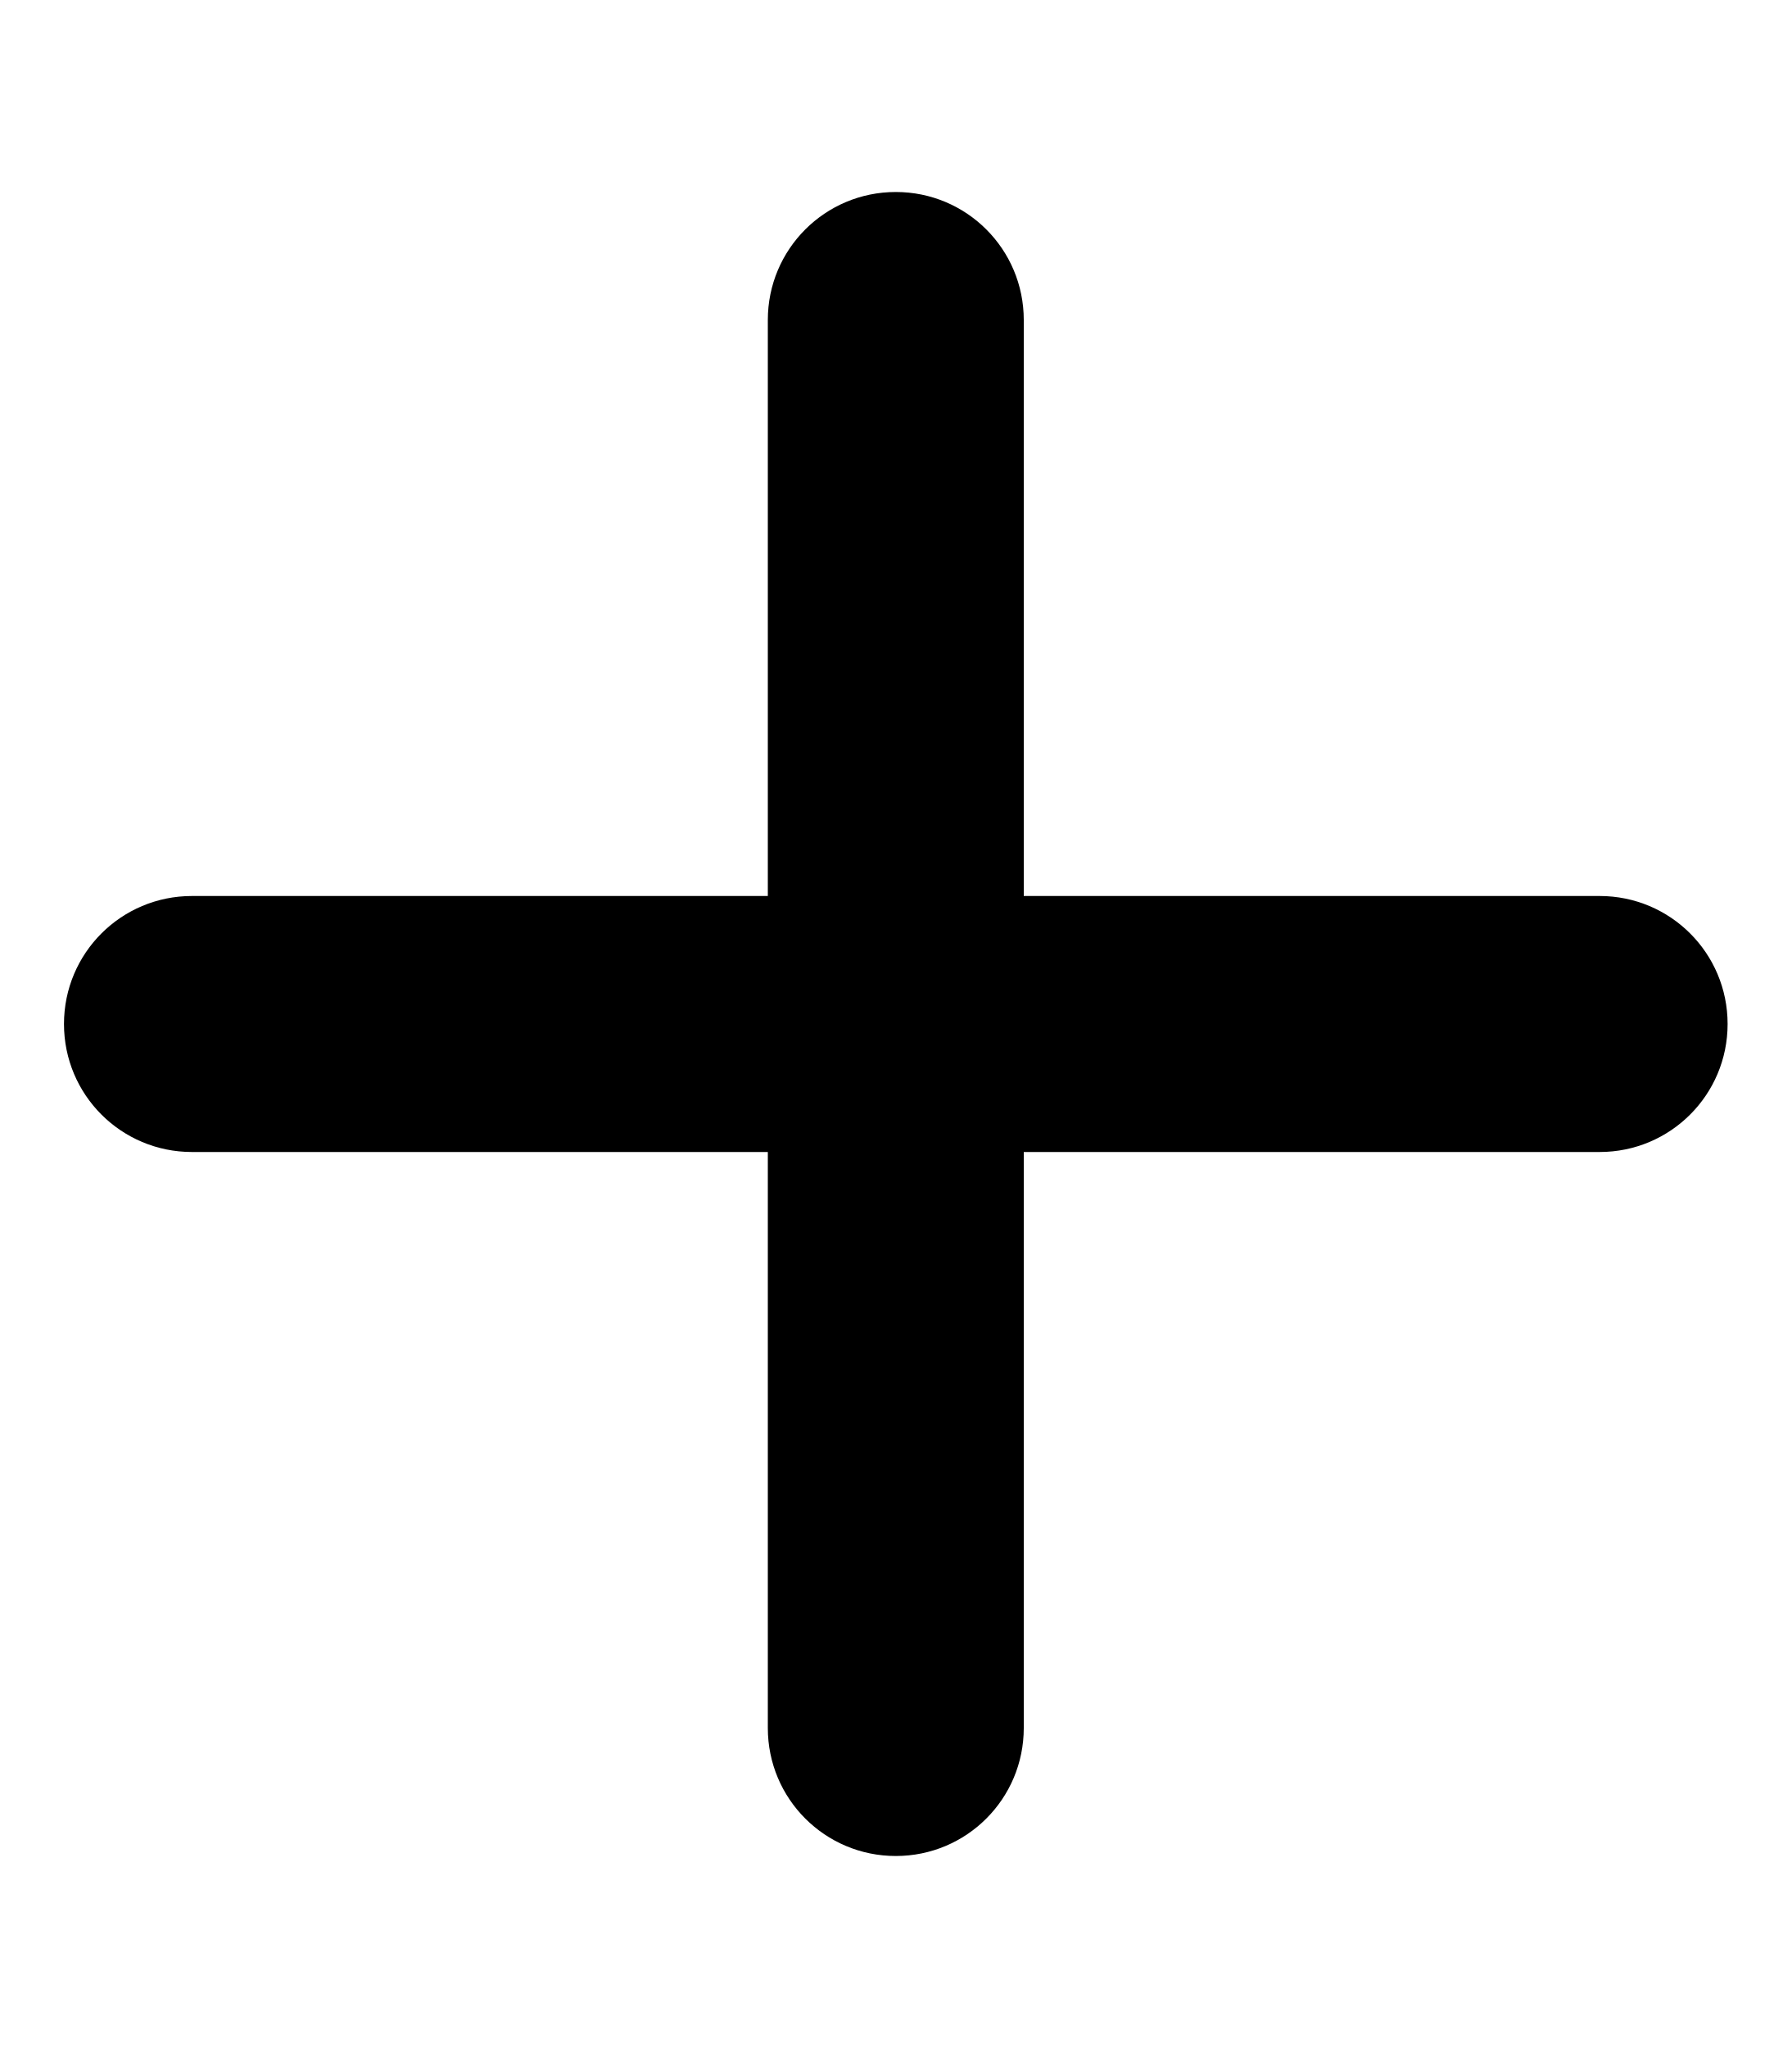
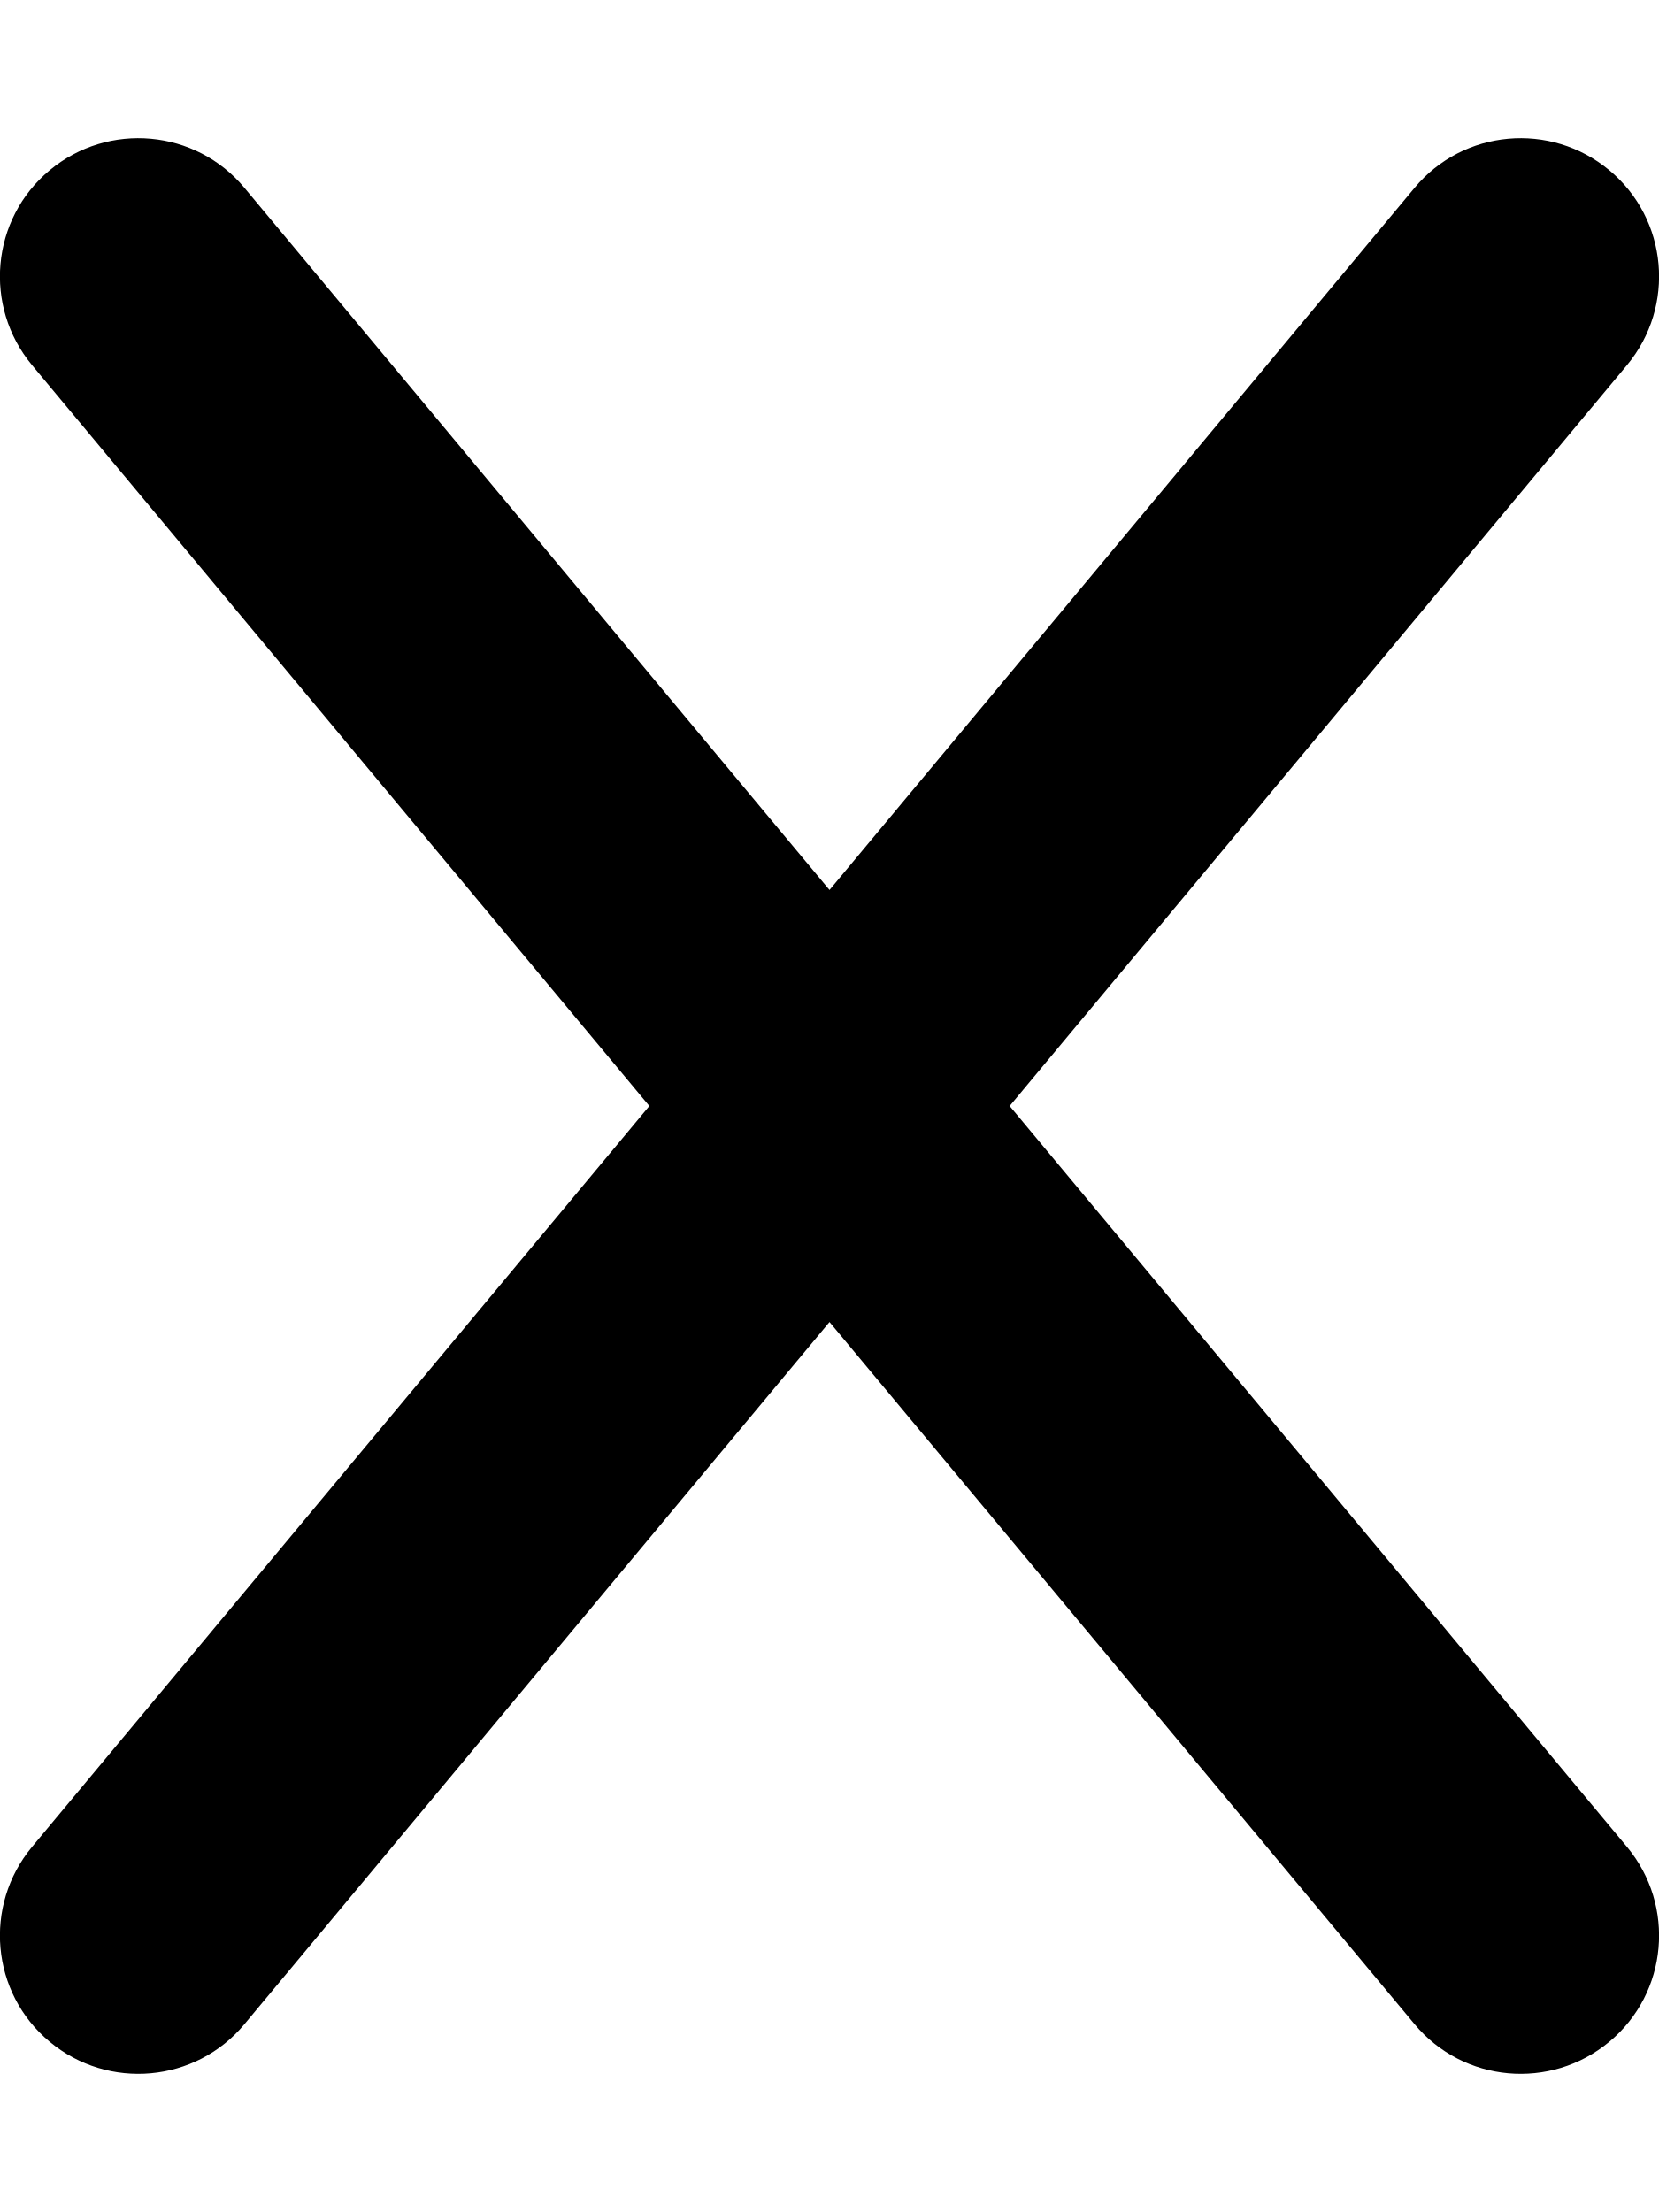
- <svg xmlns="http://www.w3.org/2000/svg" height="1em" viewBox="0 0 448 512" className="nav-menu__burger-svg-cross">
-   <path d="M256 80c0-17.7-14.3-32-32-32s-32 14.3-32 32V224H48c-17.7 0-32 14.3-32 32s14.3 32 32 32H192V432c0 17.7 14.3 32 32 32s32-14.3 32-32V288H400c17.7 0 32-14.3 32-32s-14.3-32-32-32H256V80z" />
+ <svg xmlns="http://www.w3.org/2000/svg" viewBox="0 0 384 512" class="navbar__burger-svg-cross">
+   <path d="M376.6 84.5c11.3-13.6 9.5-33.8-4.1-45.1s-33.8-9.5-45.1 4.1L192 206 56.6 43.5C45.3 29.9 25.1 28.1 11.5 39.4S-3.9 70.9 7.4 84.5L150.3 256 7.4 427.5c-11.3 13.6-9.5 33.8 4.1 45.1s33.8 9.5 45.1-4.1L192 306 327.4 468.5c11.3 13.6 31.5 15.4 45.1 4.1s15.4-31.5 4.1-45.1L233.7 256 376.6 84.5z" />
</svg>
